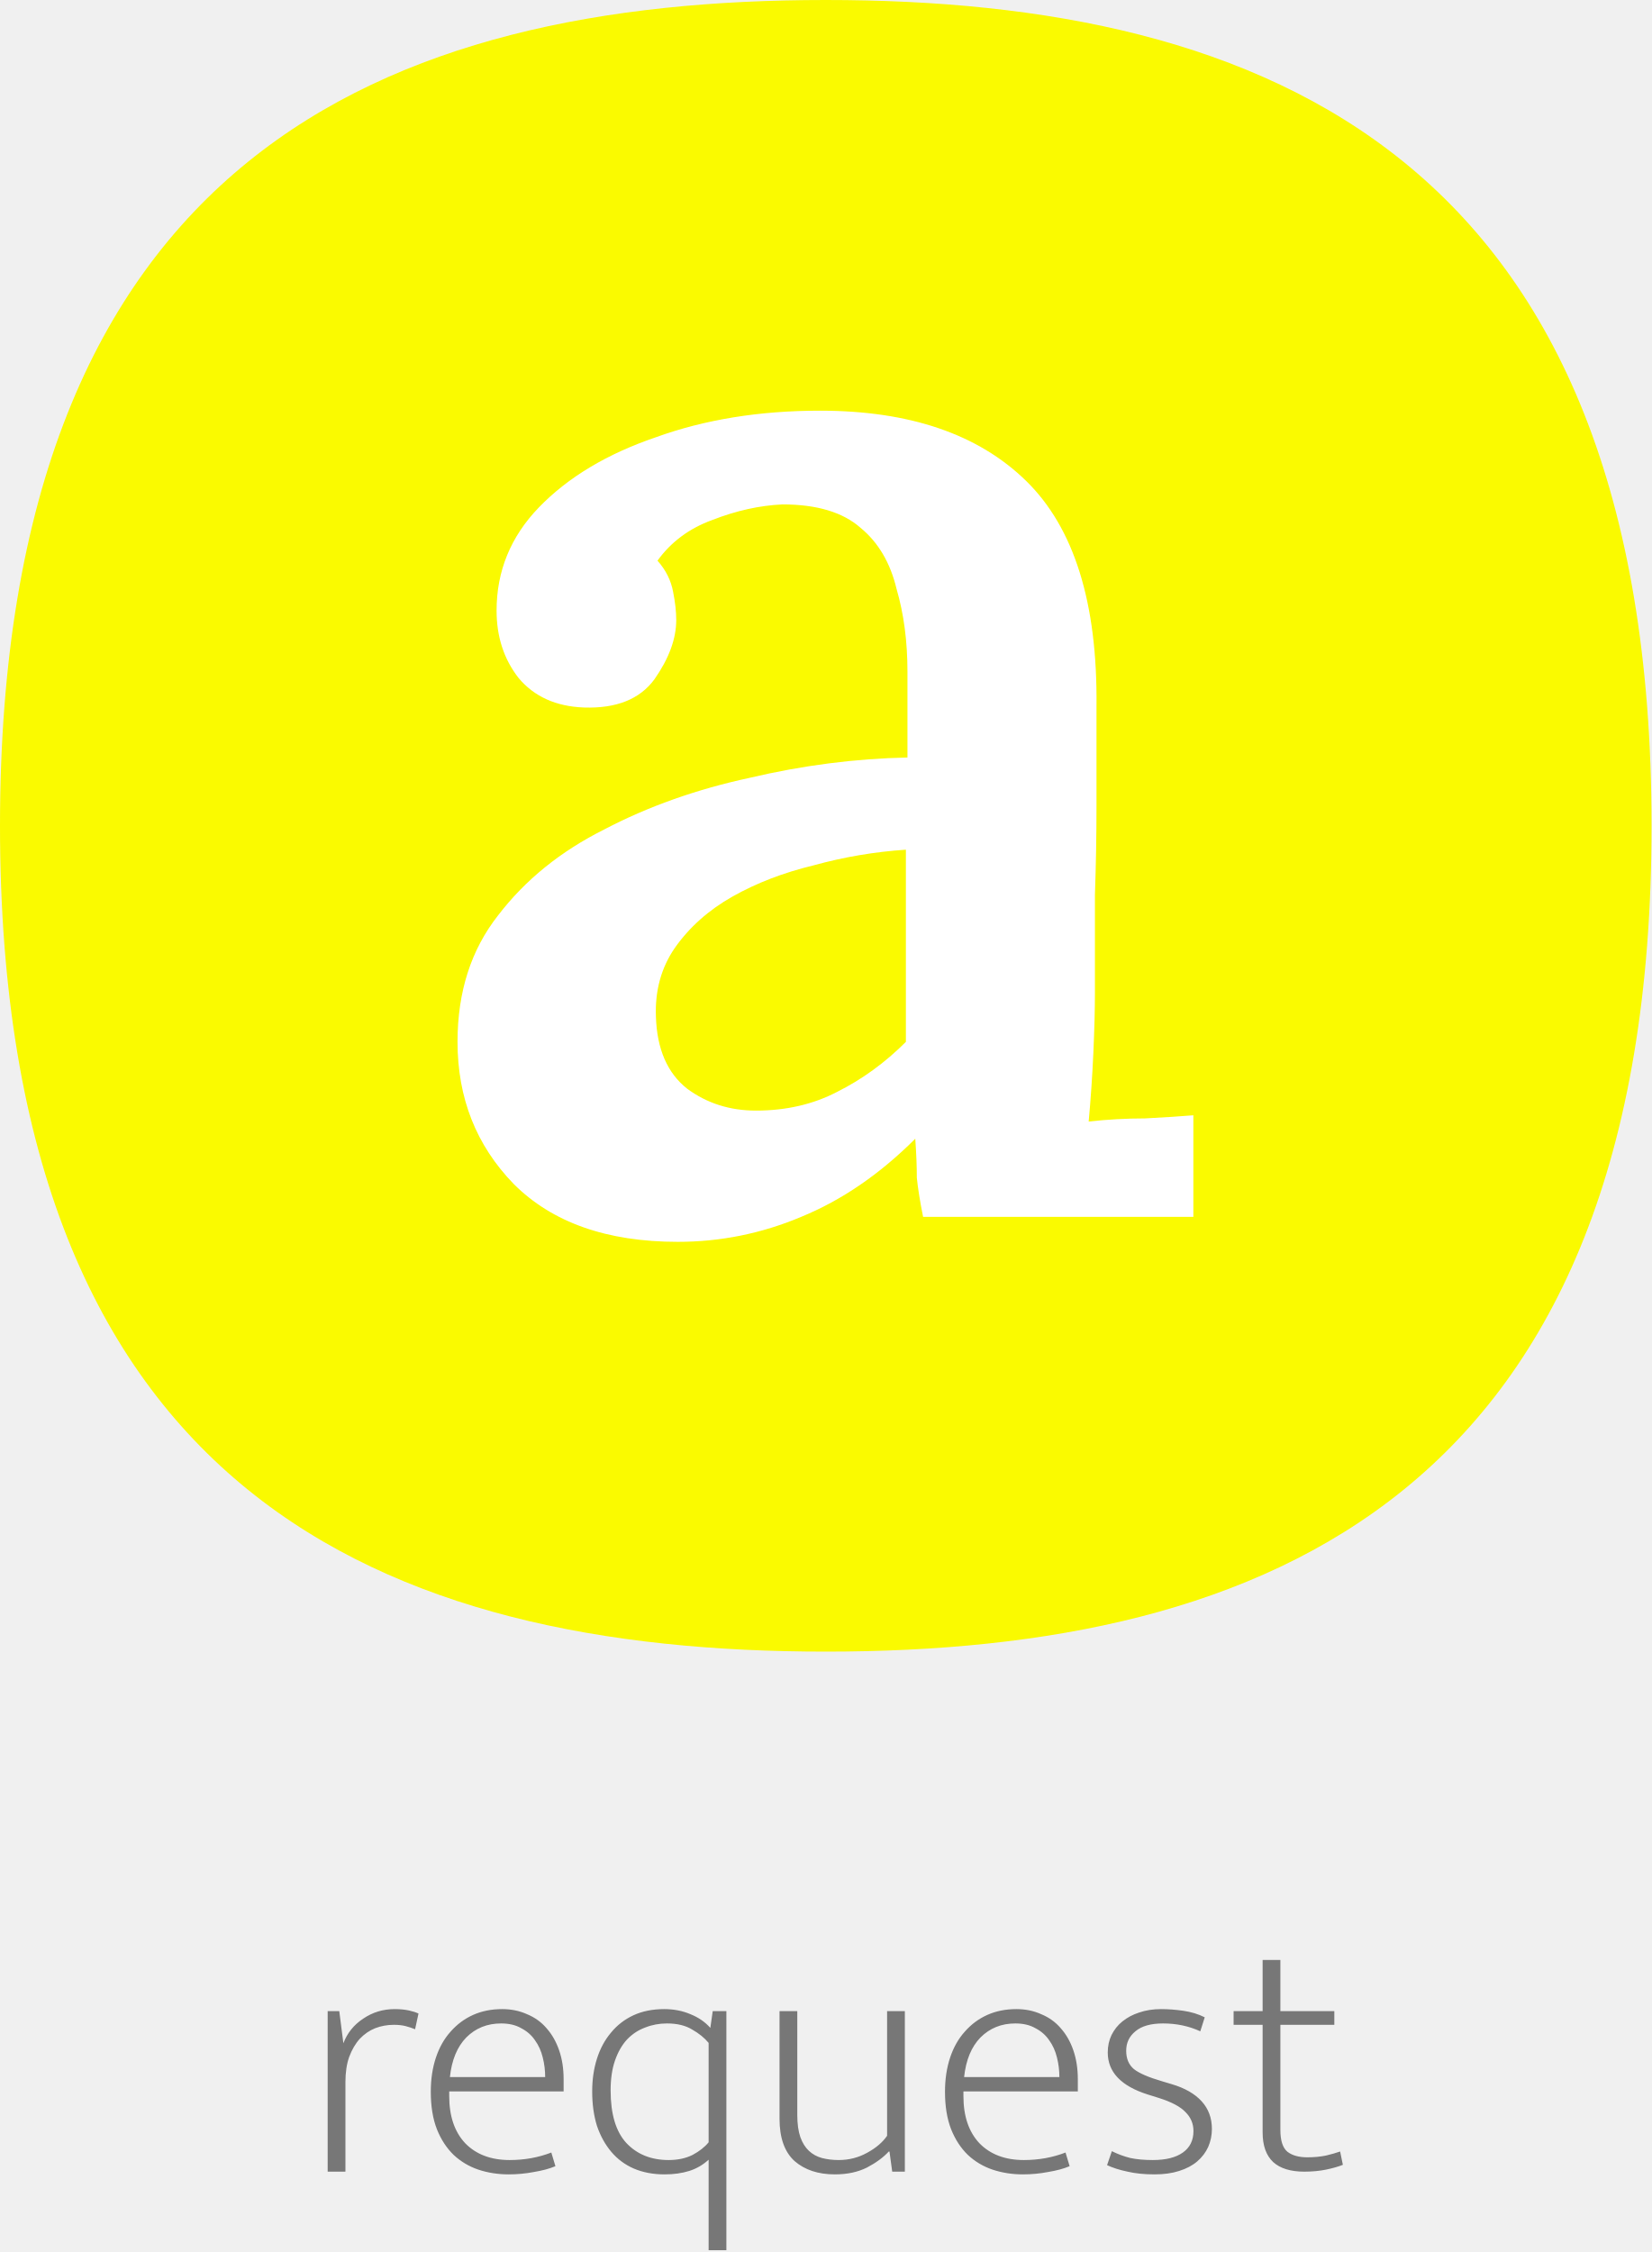
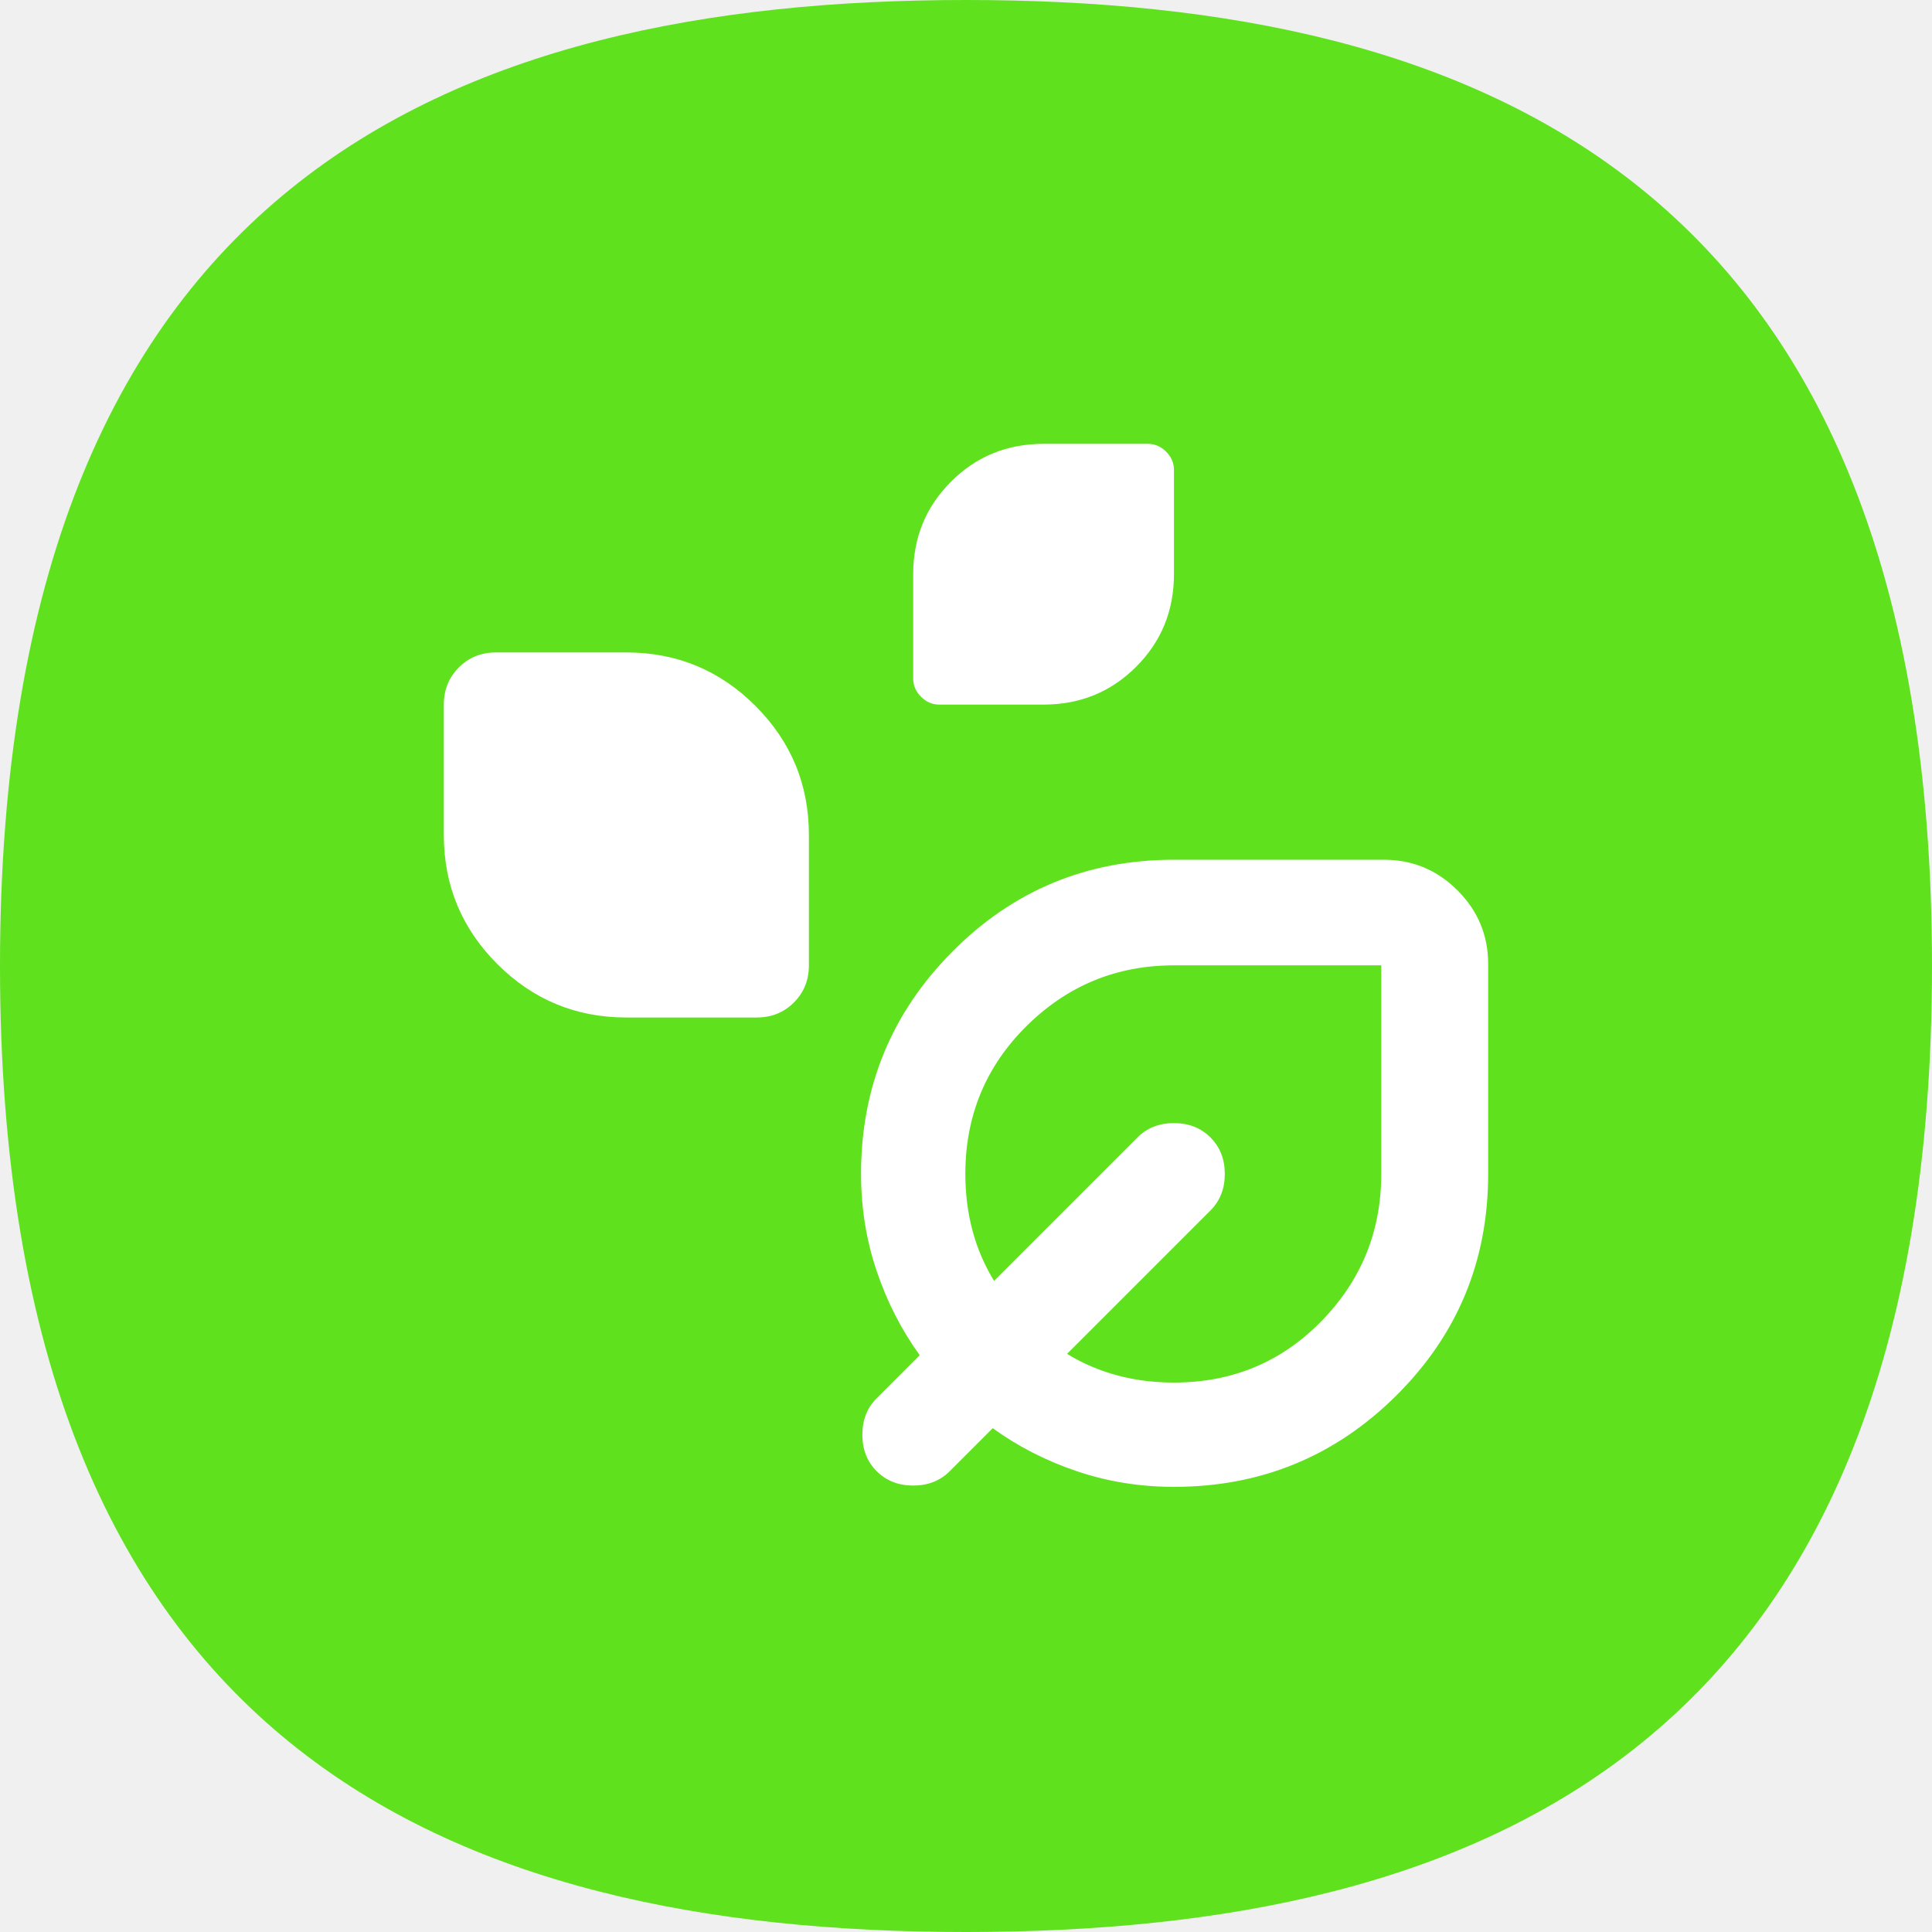
- <svg xmlns="http://www.w3.org/2000/svg" height="140" viewBox="0 0 740 1009" fill="none">
-   <path d="M146.817 973V901.09H152.019L153.855 915.472C155.589 910.882 158.547 907.21 162.729 904.456C166.911 901.6 171.603 900.172 176.805 900.172C179.253 900.172 181.395 900.376 183.231 900.784C185.067 901.192 186.495 901.651 187.515 902.161L185.985 909.199C184.761 908.689 183.384 908.23 181.854 907.822C180.324 907.414 178.539 907.21 176.499 907.21C173.541 907.21 170.736 907.72 168.084 908.74C165.534 909.76 163.239 911.341 161.199 913.483C159.261 915.625 157.68 918.328 156.456 921.592C155.334 924.754 154.773 928.528 154.773 932.914V973H146.817ZM252.537 937.045H201.282V939.187C201.282 948.163 203.679 955.201 208.473 960.301C213.369 965.299 219.999 967.798 228.363 967.798C234.993 967.798 241.215 966.676 247.029 964.432L248.865 970.552C246.213 971.674 243 972.541 239.226 973.153C235.554 973.867 231.78 974.224 227.904 974.224C223.11 974.224 218.571 973.51 214.287 972.082C210.105 970.654 206.433 968.461 203.271 965.503C200.109 962.443 197.61 958.618 195.774 954.028C193.938 949.336 193.02 943.726 193.02 937.198C193.02 931.588 193.785 926.488 195.315 921.898C196.845 917.308 199.038 913.432 201.894 910.27C204.75 907.006 208.116 904.507 211.992 902.773C215.868 901.039 220.203 900.172 224.997 900.172C229.077 900.172 232.8 900.937 236.166 902.467C239.634 903.895 242.541 905.986 244.887 908.74C247.335 911.494 249.222 914.809 250.548 918.685C251.874 922.561 252.537 926.845 252.537 931.537V937.045ZM244.275 930.619C244.275 927.661 243.918 924.754 243.204 921.898C242.49 918.94 241.317 916.339 239.685 914.095C238.155 911.851 236.115 910.066 233.565 908.74C231.117 907.312 228.108 906.598 224.538 906.598C218.316 906.598 213.114 908.689 208.932 912.871C204.852 917.053 202.404 922.969 201.588 930.619H244.275ZM317.51 967.645C314.96 969.991 312.053 971.674 308.789 972.694C305.525 973.714 301.853 974.224 297.773 974.224C292.673 974.224 288.083 973.357 284.003 971.623C280.025 969.889 276.659 967.39 273.905 964.126C271.151 960.862 269.009 956.986 267.479 952.498C266.051 947.908 265.337 942.757 265.337 937.045C265.337 931.741 266.051 926.845 267.479 922.357C268.907 917.869 270.998 913.993 273.752 910.729C276.506 907.363 279.872 904.762 283.85 902.926C287.828 901.09 292.418 900.172 297.62 900.172C301.904 900.172 305.831 900.937 309.401 902.467C312.971 903.895 315.929 905.935 318.275 908.587L319.346 901.09H325.466V1008.19H317.51V967.645ZM317.51 915.319C315.674 913.075 313.226 911.086 310.166 909.352C307.208 907.516 303.434 906.598 298.844 906.598C295.376 906.598 292.112 907.21 289.052 908.434C285.992 909.556 283.289 911.341 280.943 913.789C278.699 916.237 276.914 919.348 275.588 923.122C274.262 926.896 273.599 931.384 273.599 936.586C273.599 947.194 275.945 955.048 280.637 960.148C285.431 965.248 291.755 967.798 299.609 967.798C303.689 967.798 307.259 967.033 310.319 965.503C313.379 963.871 315.776 961.984 317.51 959.842V915.319ZM397.475 901.09H405.431V973H399.77L398.546 963.973H398.24C395.792 966.625 392.528 969.022 388.448 971.164C384.368 973.204 379.574 974.224 374.066 974.224C366.62 974.224 360.602 972.235 356.012 968.257C351.524 964.177 349.28 957.853 349.28 949.285V901.09H357.236V947.602C357.236 951.58 357.695 954.895 358.613 957.547C359.531 960.097 360.806 962.137 362.438 963.667C364.07 965.197 366.008 966.268 368.252 966.88C370.598 967.492 373.097 967.798 375.749 967.798C380.339 967.798 384.572 966.727 388.448 964.585C392.426 962.443 395.435 959.893 397.475 956.935V901.09ZM482.934 937.045H431.679V939.187C431.679 948.163 434.076 955.201 438.87 960.301C443.766 965.299 450.396 967.798 458.76 967.798C465.39 967.798 471.612 966.676 477.426 964.432L479.262 970.552C476.61 971.674 473.397 972.541 469.623 973.153C465.951 973.867 462.177 974.224 458.301 974.224C453.507 974.224 448.968 973.51 444.684 972.082C440.502 970.654 436.83 968.461 433.668 965.503C430.506 962.443 428.007 958.618 426.171 954.028C424.335 949.336 423.417 943.726 423.417 937.198C423.417 931.588 424.182 926.488 425.712 921.898C427.242 917.308 429.435 913.432 432.291 910.27C435.147 907.006 438.513 904.507 442.389 902.773C446.265 901.039 450.6 900.172 455.394 900.172C459.474 900.172 463.197 900.937 466.563 902.467C470.031 903.895 472.938 905.986 475.284 908.74C477.732 911.494 479.619 914.809 480.945 918.685C482.271 922.561 482.934 926.845 482.934 931.537V937.045ZM474.672 930.619C474.672 927.661 474.315 924.754 473.601 921.898C472.887 918.94 471.714 916.339 470.082 914.095C468.552 911.851 466.512 910.066 463.962 908.74C461.514 907.312 458.505 906.598 454.935 906.598C448.713 906.598 443.511 908.689 439.329 912.871C435.249 917.053 432.801 922.969 431.985 930.619H474.672ZM537.808 910.117C532.708 907.771 527.149 906.598 521.131 906.598C515.623 906.598 511.492 907.771 508.738 910.117C505.984 912.361 504.607 915.268 504.607 918.838C504.607 922.408 505.78 925.162 508.126 927.1C510.472 928.936 514.603 930.721 520.519 932.455L525.109 933.832C530.923 935.566 535.36 938.116 538.42 941.482C541.48 944.848 543.01 948.979 543.01 953.875C543.01 956.731 542.449 959.434 541.327 961.984C540.205 964.432 538.573 966.574 536.431 968.41C534.289 970.246 531.586 971.674 528.322 972.694C525.16 973.714 521.488 974.224 517.306 974.224C512.716 974.224 508.687 973.816 505.219 973C501.751 972.286 498.691 971.317 496.039 970.093L498.181 963.82C500.833 965.146 503.587 966.166 506.443 966.88C509.299 967.492 512.665 967.798 516.541 967.798C522.355 967.798 526.843 966.676 530.005 964.432C533.167 962.188 534.748 958.975 534.748 954.793C534.748 951.529 533.575 948.724 531.229 946.378C528.985 943.93 524.956 941.788 519.142 939.952L514.246 938.422C502.312 934.648 496.345 928.375 496.345 919.603C496.345 916.747 496.906 914.146 498.028 911.8C499.252 909.352 500.884 907.312 502.924 905.68C505.066 903.946 507.565 902.62 510.421 901.702C513.379 900.682 516.643 900.172 520.213 900.172C523.477 900.172 526.843 900.427 530.311 900.937C533.779 901.447 536.941 902.416 539.797 903.844L537.808 910.117ZM597.865 907.21H573.691V954.334C573.691 959.128 574.762 962.392 576.904 964.126C579.046 965.758 582.004 966.574 585.778 966.574C588.736 966.574 591.49 966.319 594.04 965.809C596.59 965.197 598.732 964.585 600.466 963.973L601.69 969.94C599.65 970.756 597.151 971.47 594.193 972.082C591.235 972.694 587.971 973 584.401 973C578.281 973 573.64 971.572 570.478 968.716C567.316 965.758 565.735 961.321 565.735 955.405V907.21H552.73V901.09H565.735V878.14H573.691V901.09H597.865V907.21Z" fill="#777" />
-   <path d="M0 370C0 70 173 0 370 0C567 0 740 70 740 370C740 670 567 740 370 740C173 740 0 670 0 370Z" fill="#FAFA00" />
-   <path d="M413.6 545.2C412.2 538.2 411.267 532.367 410.8 527.7C410.8 522.567 410.567 516.733 410.1 510.2C394.233 526.067 377.2 537.733 359 545.2C341.267 552.667 322.833 556.4 303.7 556.4C271.967 556.4 247.467 547.767 230.2 530.5C213.4 513.233 205 492 205 466.8C205 444.4 211.067 425.5 223.2 410.1C235.333 394.233 251.2 381.4 270.8 371.6C290.4 361.333 312.1 353.633 335.9 348.5C359.7 342.9 383.267 339.867 406.6 339.4V300.9C406.6 287.367 404.967 275 401.7 263.8C398.9 252.133 393.533 243.033 385.6 236.5C377.667 229.5 366 226 350.6 226C340.333 226.467 329.833 228.8 319.1 233C308.833 236.733 300.667 242.8 294.6 251.2C298.333 255.4 300.667 260.067 301.6 265.2C302.533 269.867 303 274.067 303 277.8C303 286.2 299.733 295.067 293.2 304.4C286.667 313.267 276.167 317.467 261.7 317C249.1 316.533 239.3 312.1 232.3 303.7C225.767 295.3 222.5 285.267 222.5 273.6C222.5 255.867 228.8 240.467 241.4 227.4C254.467 213.867 271.967 203.367 293.9 195.9C315.833 187.967 340.333 184 367.4 184C407.533 184 438.333 194.5 459.8 215.5C481.267 236.5 491.767 270.1 491.3 316.3C491.3 332.633 491.3 347.567 491.3 361.1C491.3 374.167 491.067 387.467 490.6 401C490.6 414.067 490.6 428.767 490.6 445.1C490.6 452.1 490.367 460.967 489.9 471.7C489.433 481.967 488.733 492.233 487.8 502.5C496.2 501.567 504.6 501.1 513 501.1C521.867 500.633 529.1 500.167 534.7 499.7V545.2H413.6ZM405.9 380.7C391.9 381.633 378.133 383.967 364.6 387.7C351.067 390.967 338.933 395.633 328.2 401.7C317.467 407.767 308.833 415.467 302.3 424.8C296.233 433.667 293.433 443.933 293.9 455.6C294.367 470.067 299.033 480.8 307.9 487.8C316.767 494.333 327.033 497.6 338.7 497.6C352.233 497.6 364.367 494.8 375.1 489.2C386.3 483.6 396.567 476.133 405.9 466.8C405.9 462.133 405.9 457.233 405.9 452.1C405.9 446.967 405.9 441.833 405.9 436.7C405.9 430.167 405.9 422 405.9 412.2C405.9 402.4 405.9 391.9 405.9 380.7Z" fill="white" />
+ <svg xmlns="http://www.w3.org/2000/svg" width="100" height="100" viewBox="0 0 740 740" fill="#5FE11E">
+   <path d="M0 370C0 70 173 0 370 0C567 0 740 70 740 370C740 670 567 740 370 740C173 740 0 670 0 370Z" />
+   <path d="M359.763 269.875C357.099 269.875 354.769 268.876 352.772 266.879C350.774 264.881 349.775 262.551 349.775 259.888V219.938C349.775 205.955 354.603 194.137 364.257 184.482C373.912 174.827 385.73 170 399.713 170H439.663C442.326 170 444.657 170.999 446.654 172.996C448.652 174.994 449.65 177.324 449.65 179.988V219.938C449.65 233.92 444.823 245.739 435.169 255.393C425.514 265.048 413.695 269.875 399.713 269.875H359.763ZM239.913 389.725C220.603 389.725 204.124 382.901 190.474 369.251C176.825 355.601 170 339.122 170 319.813V269.875C170 264.216 171.914 259.471 175.743 255.643C179.571 251.814 184.315 249.9 189.975 249.9H239.913C259.222 249.9 275.701 256.725 289.351 270.375C303 284.024 309.825 300.504 309.825 319.813V369.75C309.825 375.41 307.911 380.154 304.082 383.983C300.254 387.811 295.51 389.725 289.85 389.725H239.913ZM449.65 569.501C436.667 569.501 424.265 567.503 412.447 563.508C400.628 559.513 389.892 554.02 380.237 547.029L363.758 563.508C360.096 567.17 355.435 569.001 349.775 569.001C344.116 569.001 339.455 567.17 335.793 563.508C332.131 559.846 330.3 555.185 330.3 549.526C330.3 543.866 332.131 539.205 335.793 535.543L352.272 519.064C345.281 509.409 339.788 498.672 335.793 486.854C331.798 475.035 329.8 462.634 329.8 449.65C329.8 416.359 341.452 387.978 364.757 364.507C388.061 341.036 416.359 329.301 449.65 329.301H530.05C541.036 329.301 550.441 333.213 558.265 341.036C566.088 348.86 570 358.265 570 369.251V449.65C570 482.942 558.265 511.24 534.794 534.544C511.323 557.849 482.942 569.501 449.65 569.501ZM449.65 529.551C471.956 529.551 490.766 521.727 506.08 506.08C521.394 490.433 529.051 471.623 529.051 449.65V369.75H449.65C427.678 369.75 408.868 377.491 393.221 392.971C377.574 408.452 369.75 427.345 369.75 449.65C369.75 457.308 370.666 464.548 372.497 471.373C374.328 478.198 377.074 484.607 380.737 490.599L435.668 435.668C439.33 432.006 443.991 430.175 449.65 430.175C455.31 430.175 459.971 432.006 463.633 435.668C467.295 439.33 469.126 443.991 469.126 449.65C469.126 455.31 467.295 459.971 463.633 463.633L408.702 518.564C414.694 522.226 421.103 524.973 427.928 526.804C434.752 528.635 441.993 529.551 449.65 529.551Z" fill="white" />
</svg>
